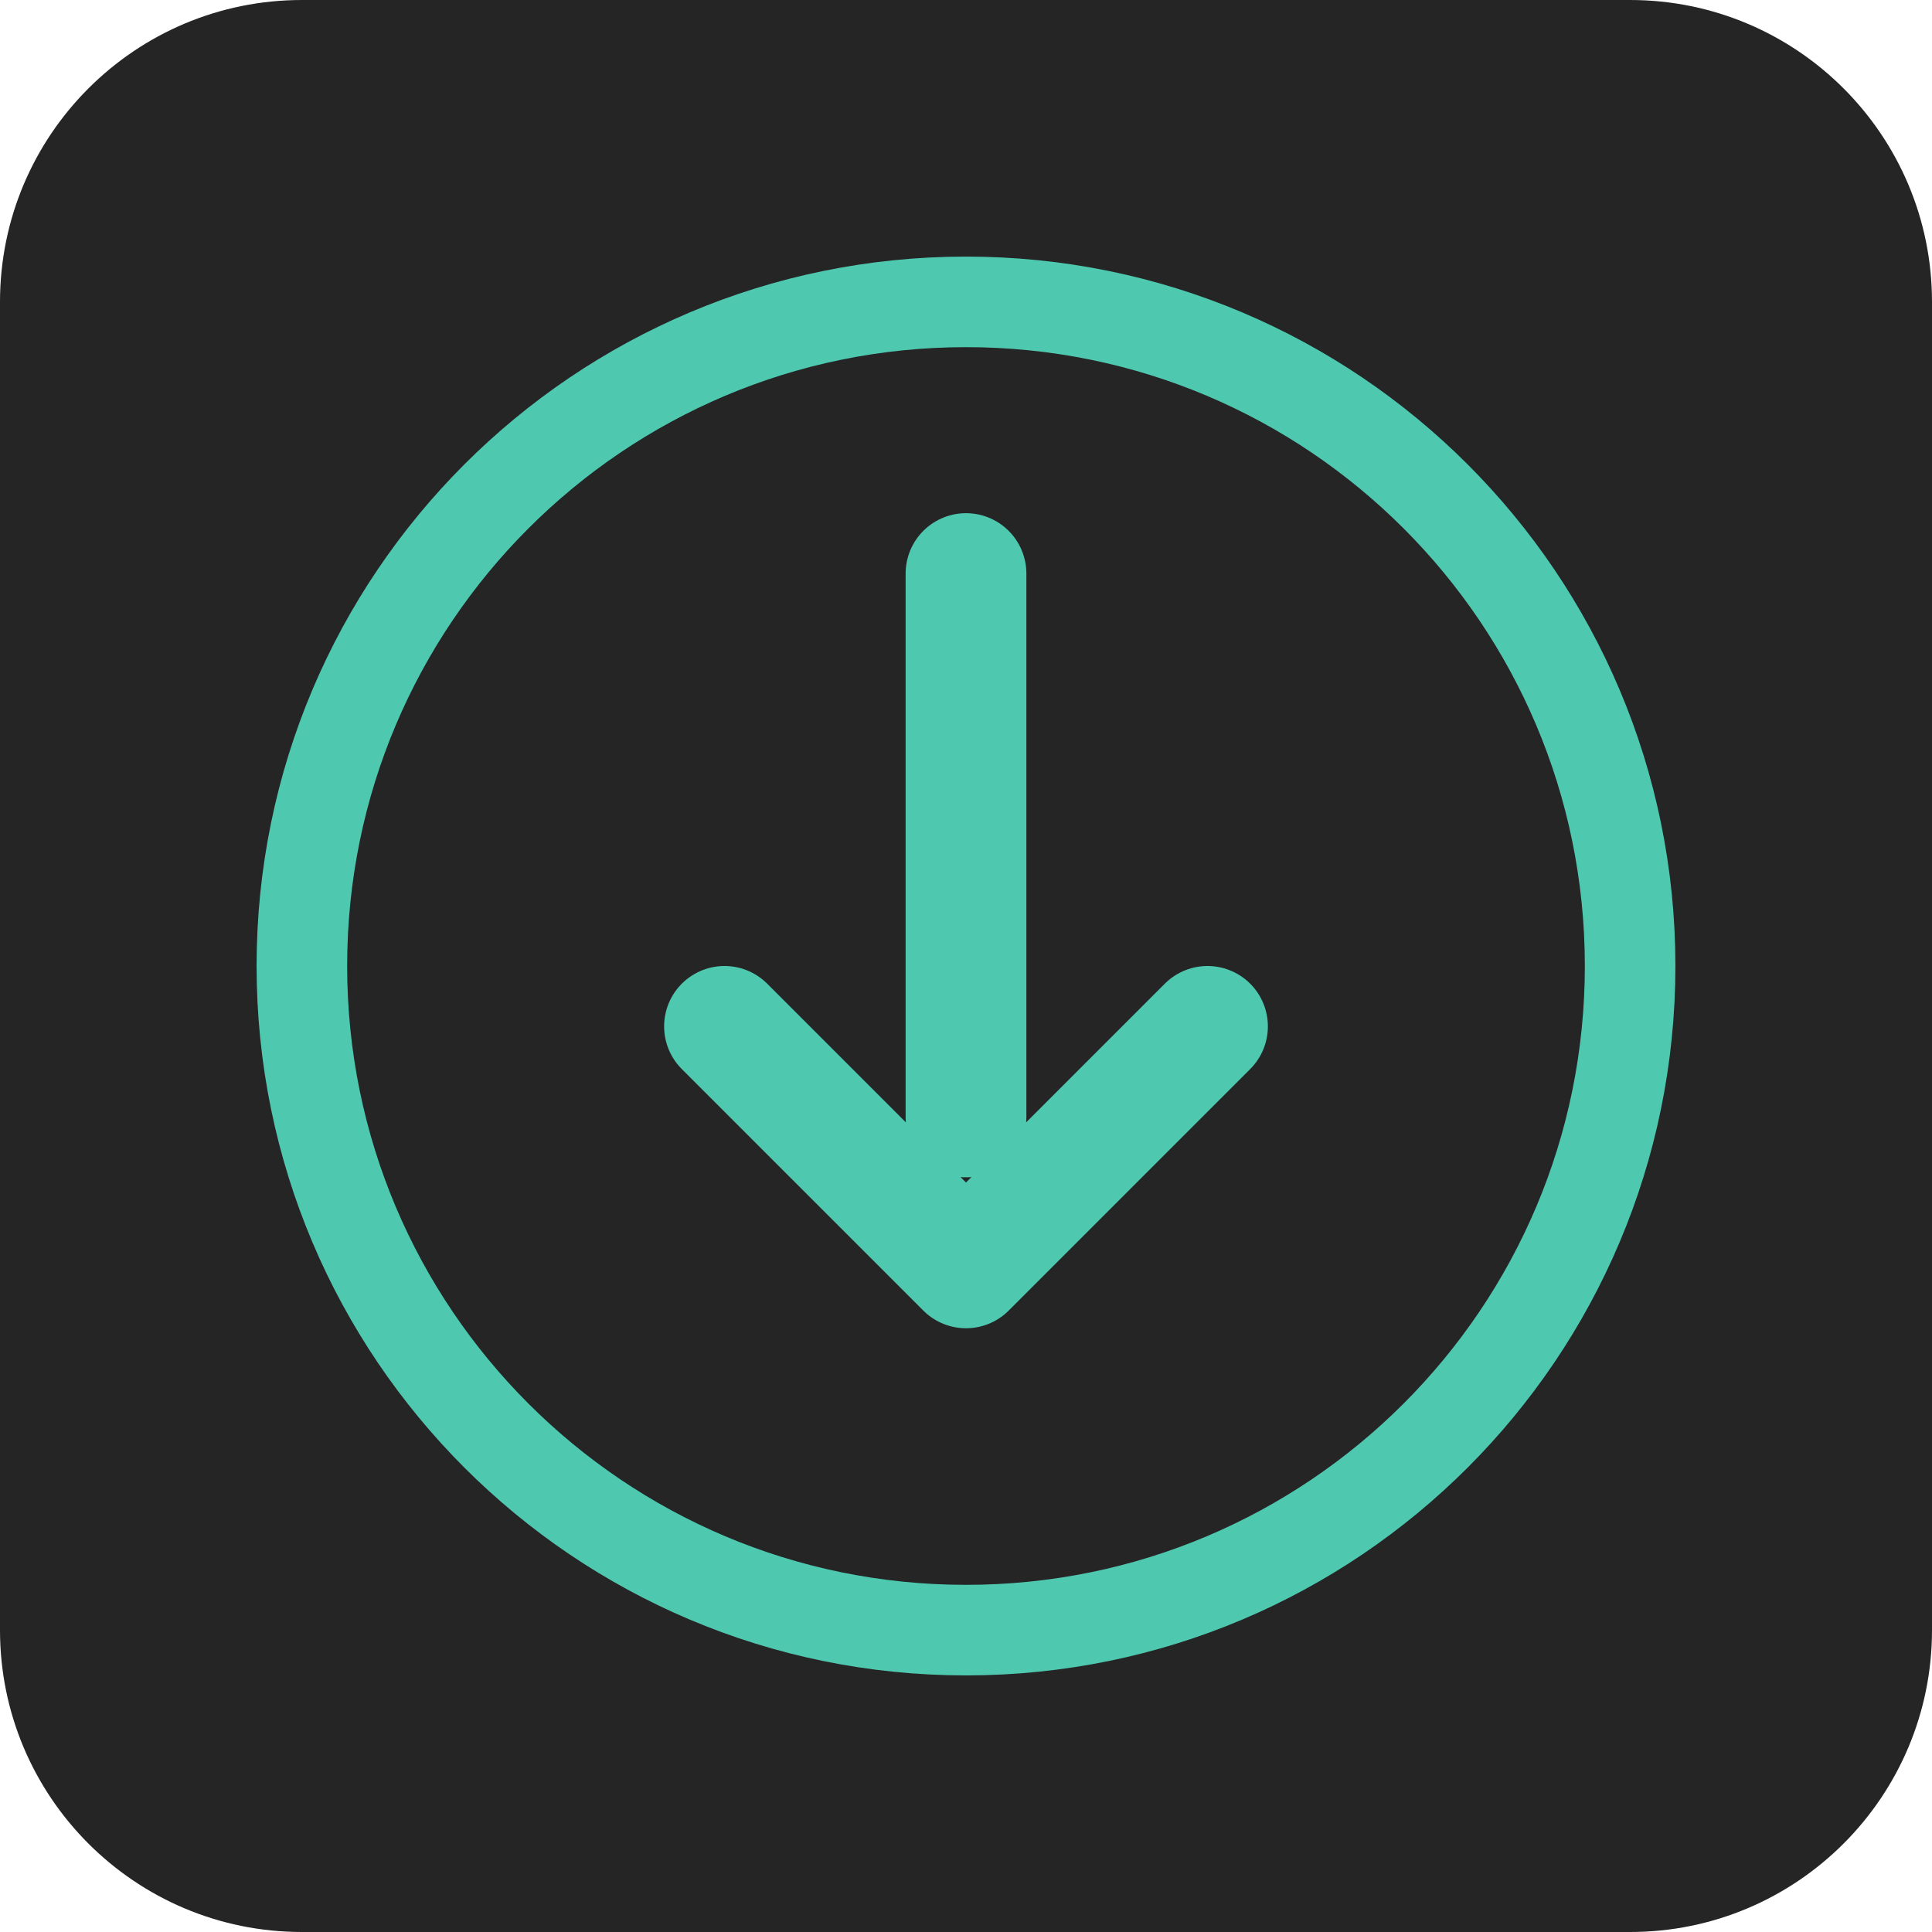
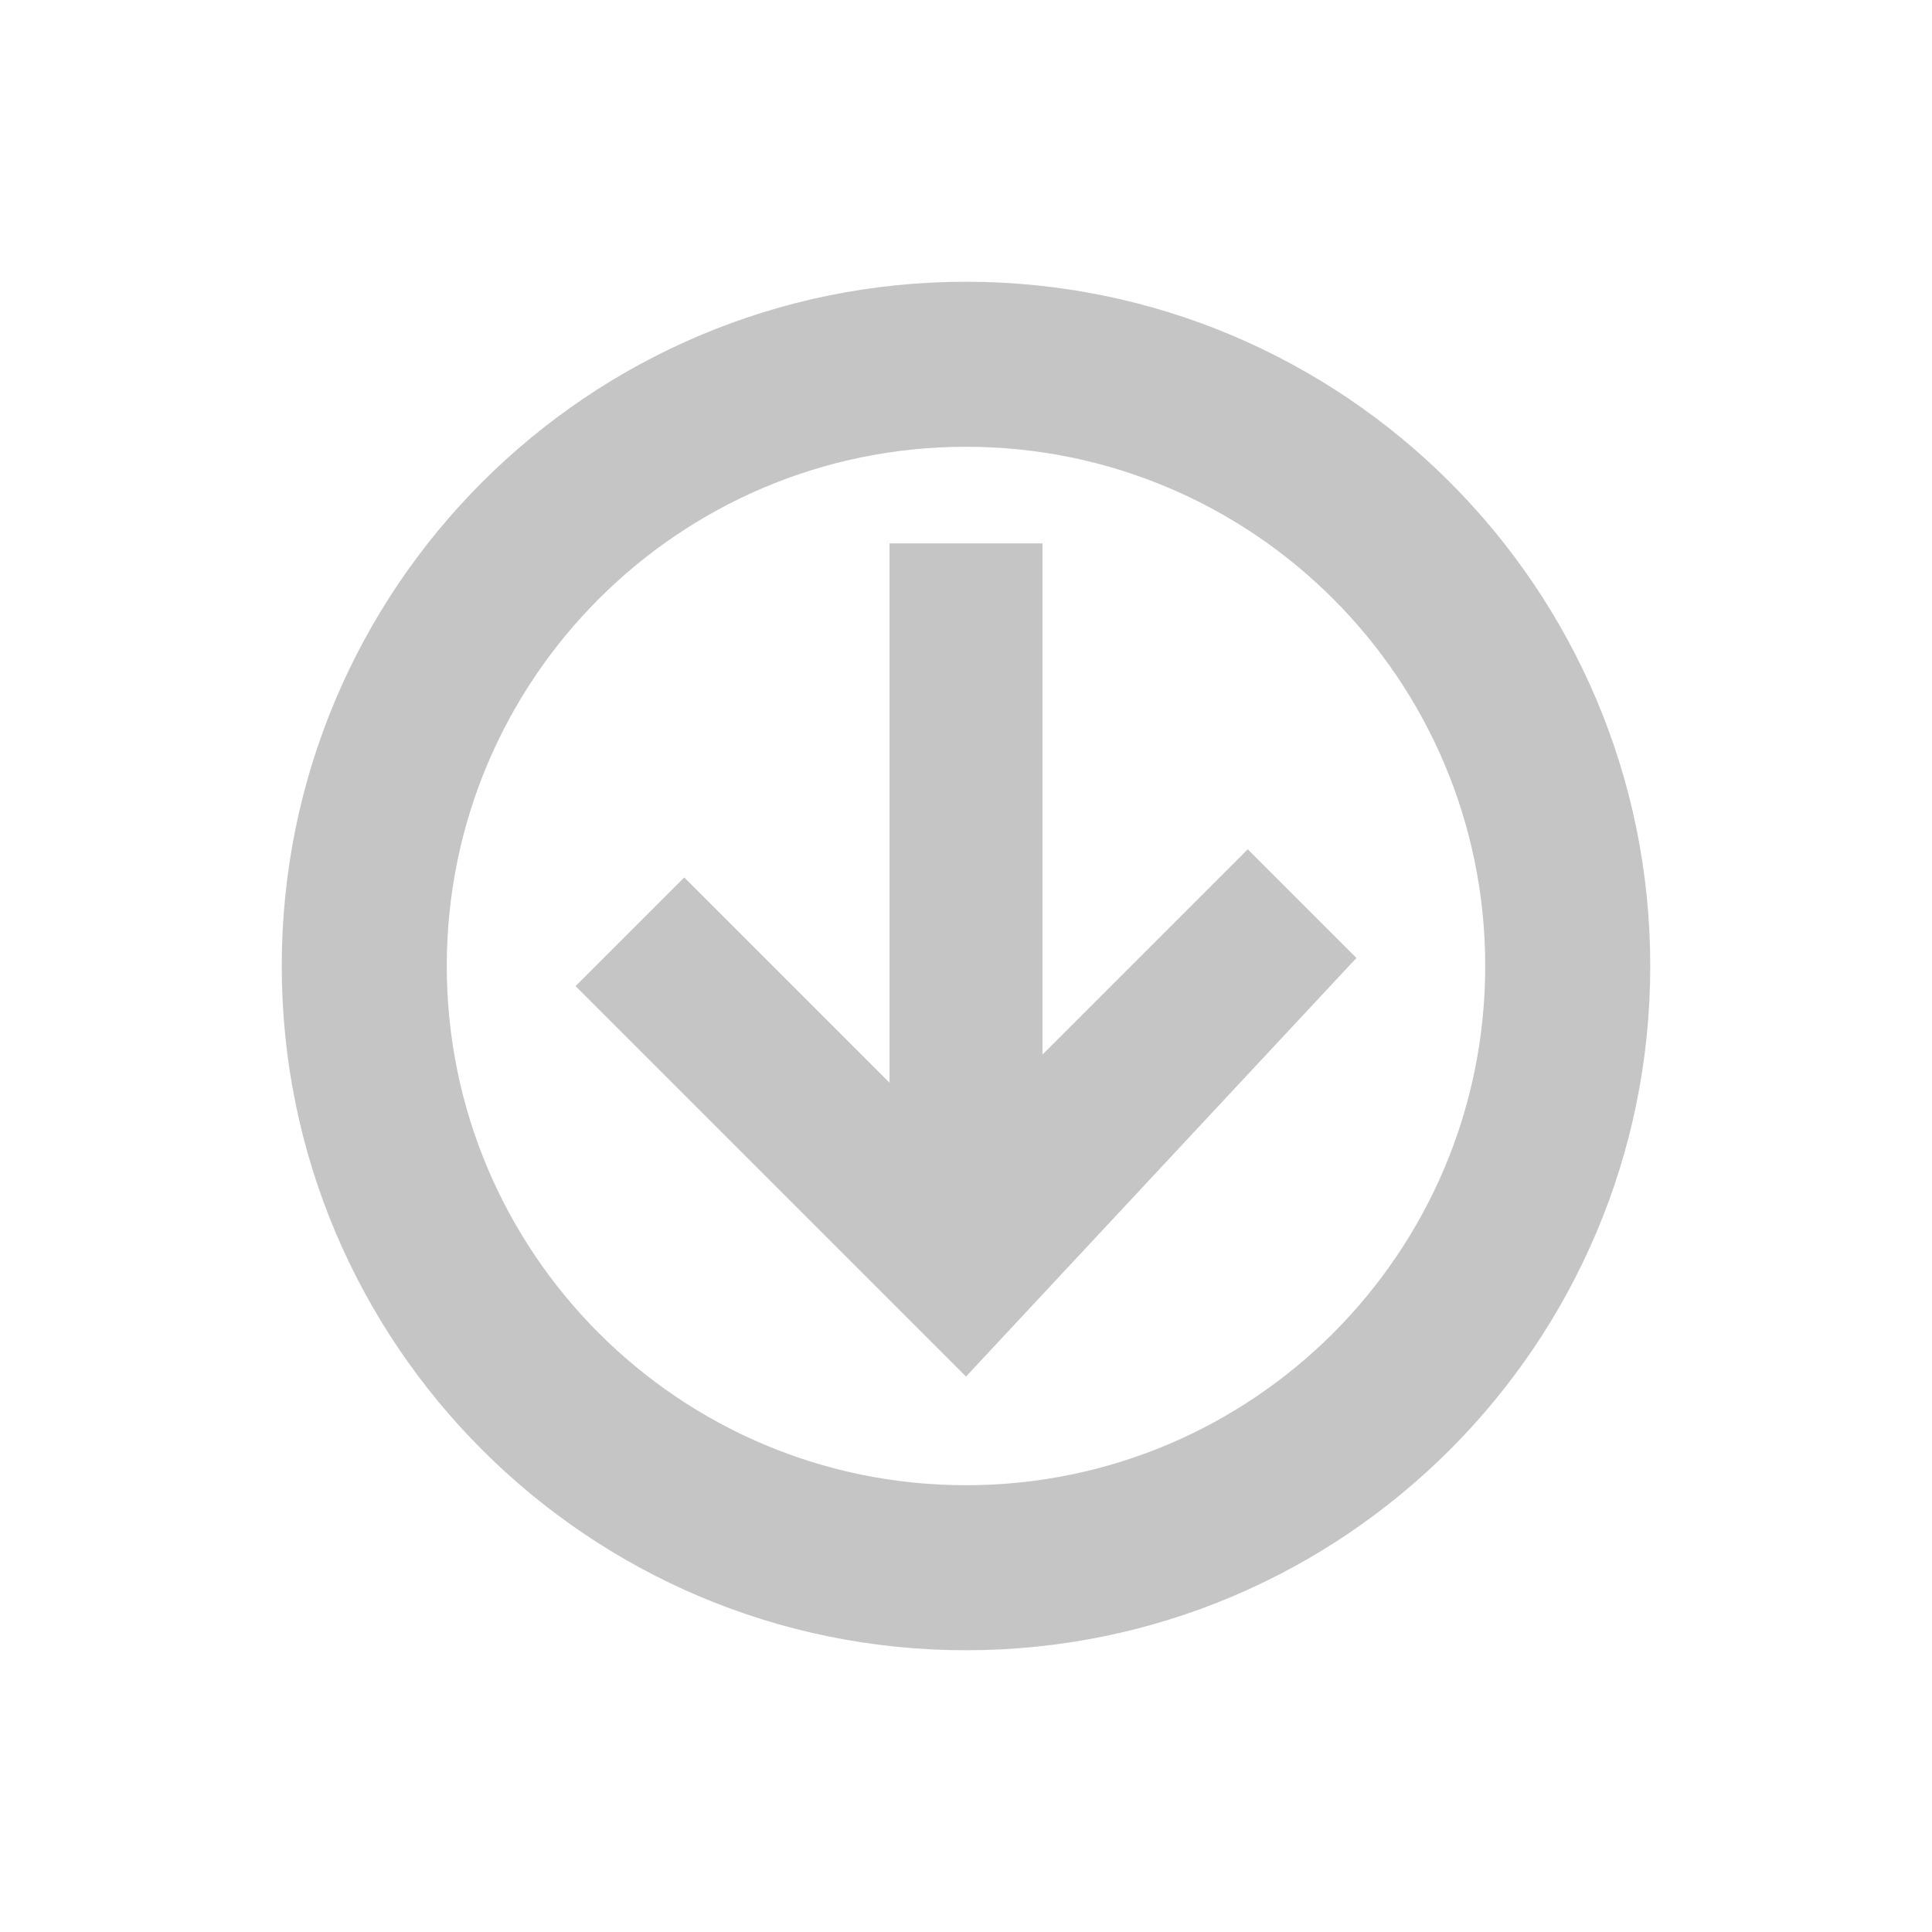
- <svg xmlns="http://www.w3.org/2000/svg" viewBox="0 0 128 128">
-   <rect width="128" height="128" rx="20" fill="#252526" />
-   <circle cx="64" cy="64" r="44" fill="none" stroke="#4ec9b0" stroke-width="6" />
-   <path d="M64 38v36M48 68l16 16 16-16" fill="none" stroke="#4ec9b0" stroke-width="8" stroke-linecap="round" stroke-linejoin="round" />
+ <svg xmlns="http://www.w3.org/2000/svg" viewBox="0 0 24 24">
+   <path fill="#C5C5C5" fill-rule="evenodd" d="M12 3.5a8.5 8.5 0 1 0 0 17 8.5 8.5 0 0 0 0-17zm0 2.05a6.45 6.45 0 1 1 0 12.9 6.45 6.45 0 0 1 0-12.9z" />
+   <path fill="#C5C5C5" d="M11.05 6.75h1.9v6.35l2.55-2.55 1.35 1.35L12 17.1l-4.85-4.85 1.35-1.35 2.55 2.55V6.75z" />
</svg>
